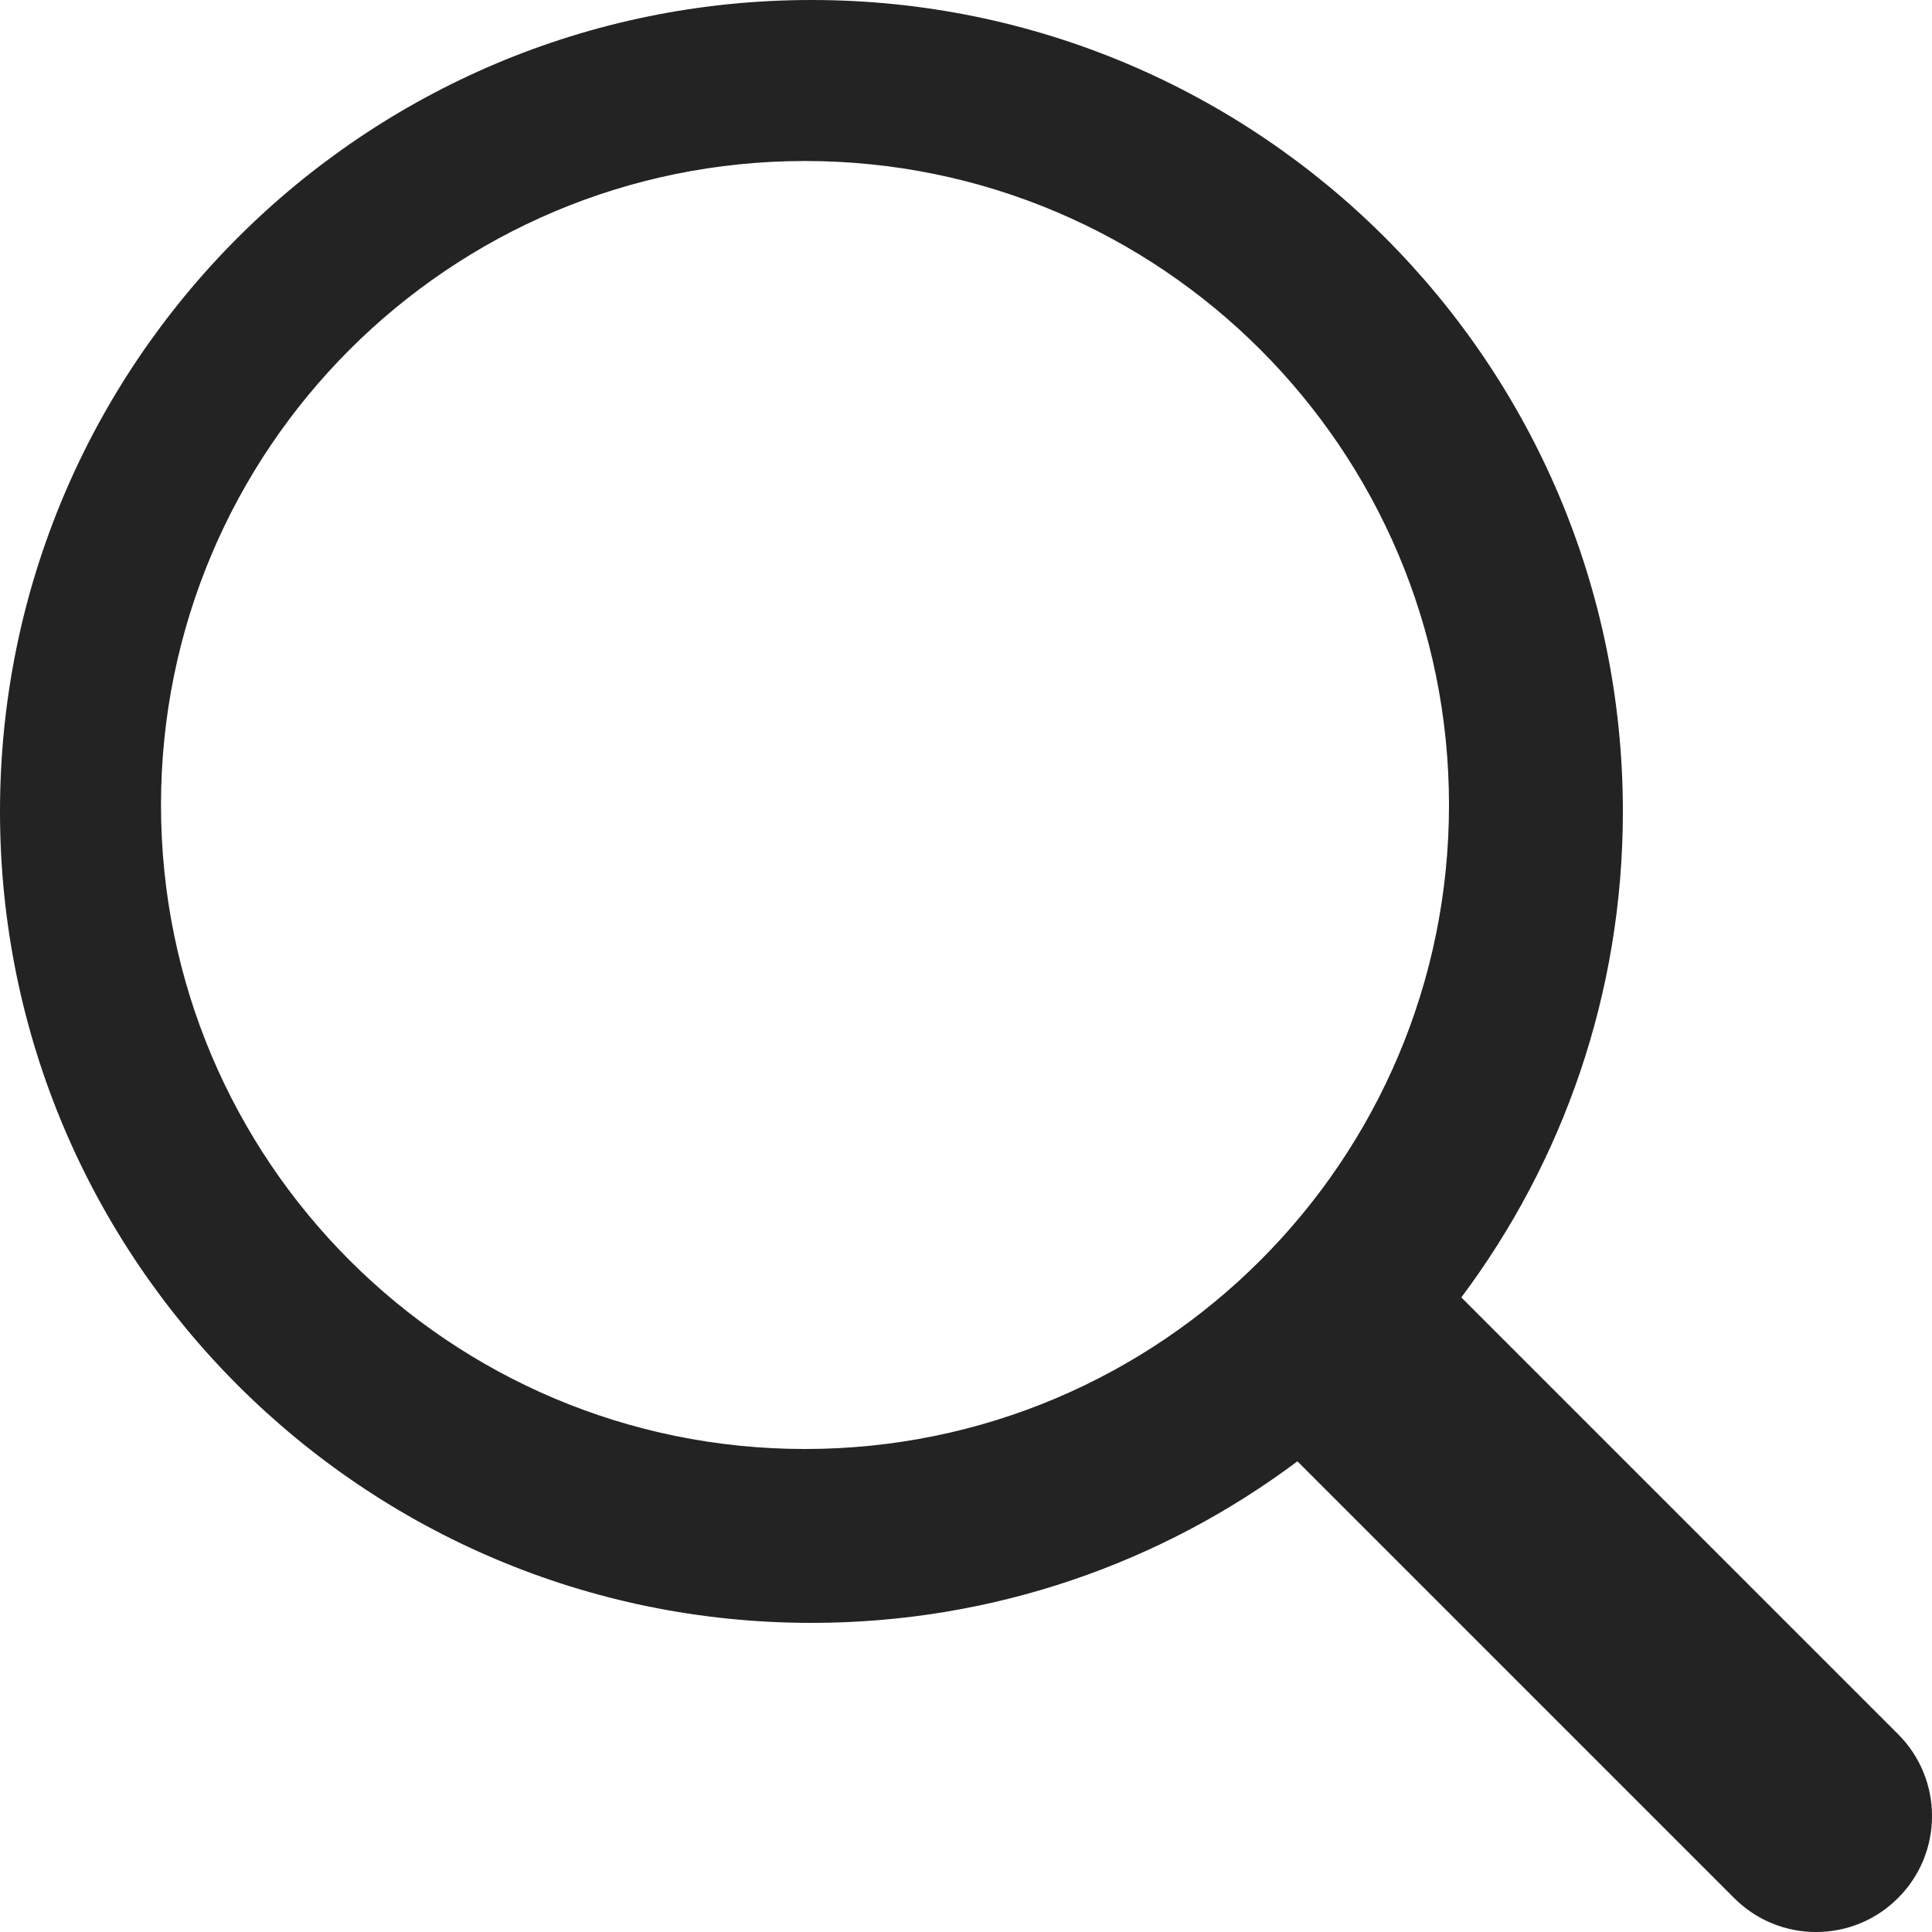
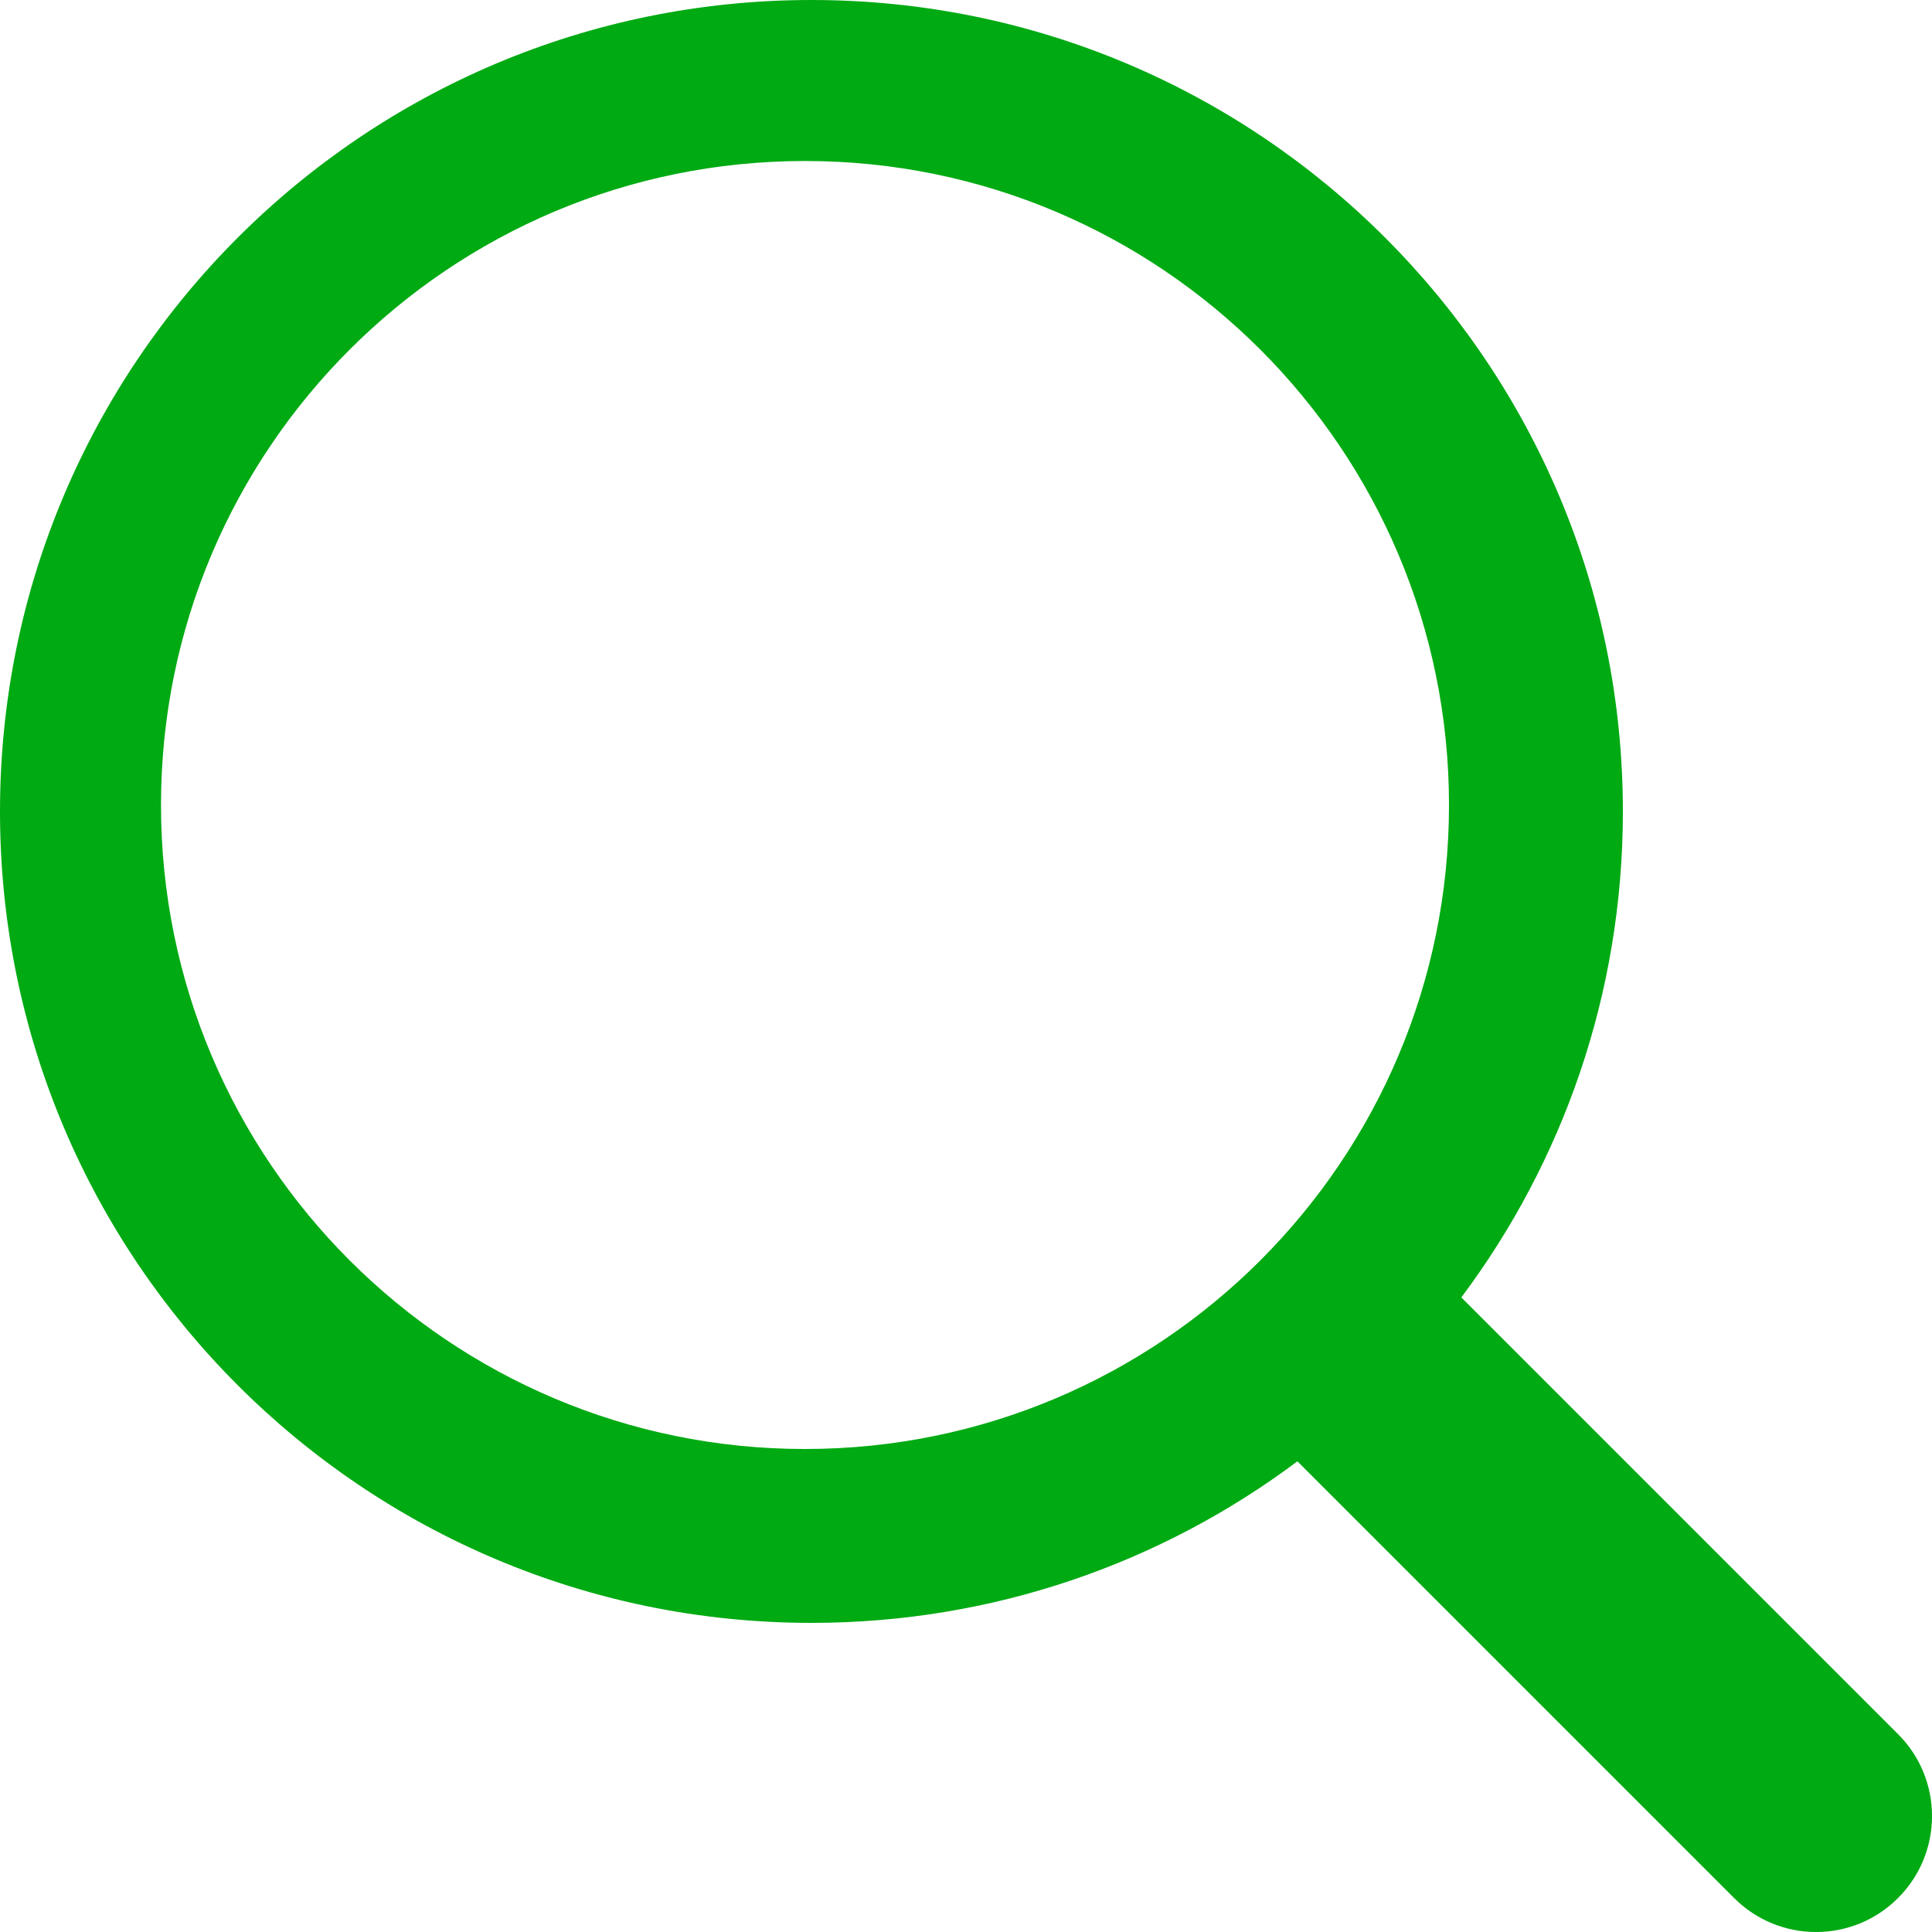
<svg xmlns="http://www.w3.org/2000/svg" width="24px" height="24px" viewBox="0 0 24 24" version="1.1">
  <g id="Page-1-Copy" stroke="none" stroke-width="1" fill="none" fill-rule="evenodd">
-     <g id="Blogs-(Landing)" transform="translate(-1201, -750)" fill="#232323">
+     <g id="Blogs-(Landing)" transform="translate(-1201, -750)" fill="#00aa13">
      <g id="Group-10" transform="translate(216, 740)">
        <path d="M1003.153,26.117 L1008.578,31.542 C1009.141,32.104 1009.141,33.016 1008.578,33.578 C1008.016,34.141 1007.104,34.141 1006.542,33.578 L1001.117,28.153 C999.434,29.413 997.344,30.16 995.08,30.16 C989.514,30.16 985,25.646 985,20.08 C985,14.514 989.514,10 995.08,10 C1000.646,10 1005.16,14.514 1005.16,20.08 C1005.16,22.344 1004.413,24.434 1003.153,26.117 L1003.153,26.117 Z M1003,20 C1003,15.582 999.418,12 995,12 C990.582,12 987,15.582 987,20 C987,24.418 990.582,28 995,28 C999.418,28 1003,24.418 1003,20 Z" id="navigation/16/ic_search" />
      </g>
    </g>
  </g>
</svg>
